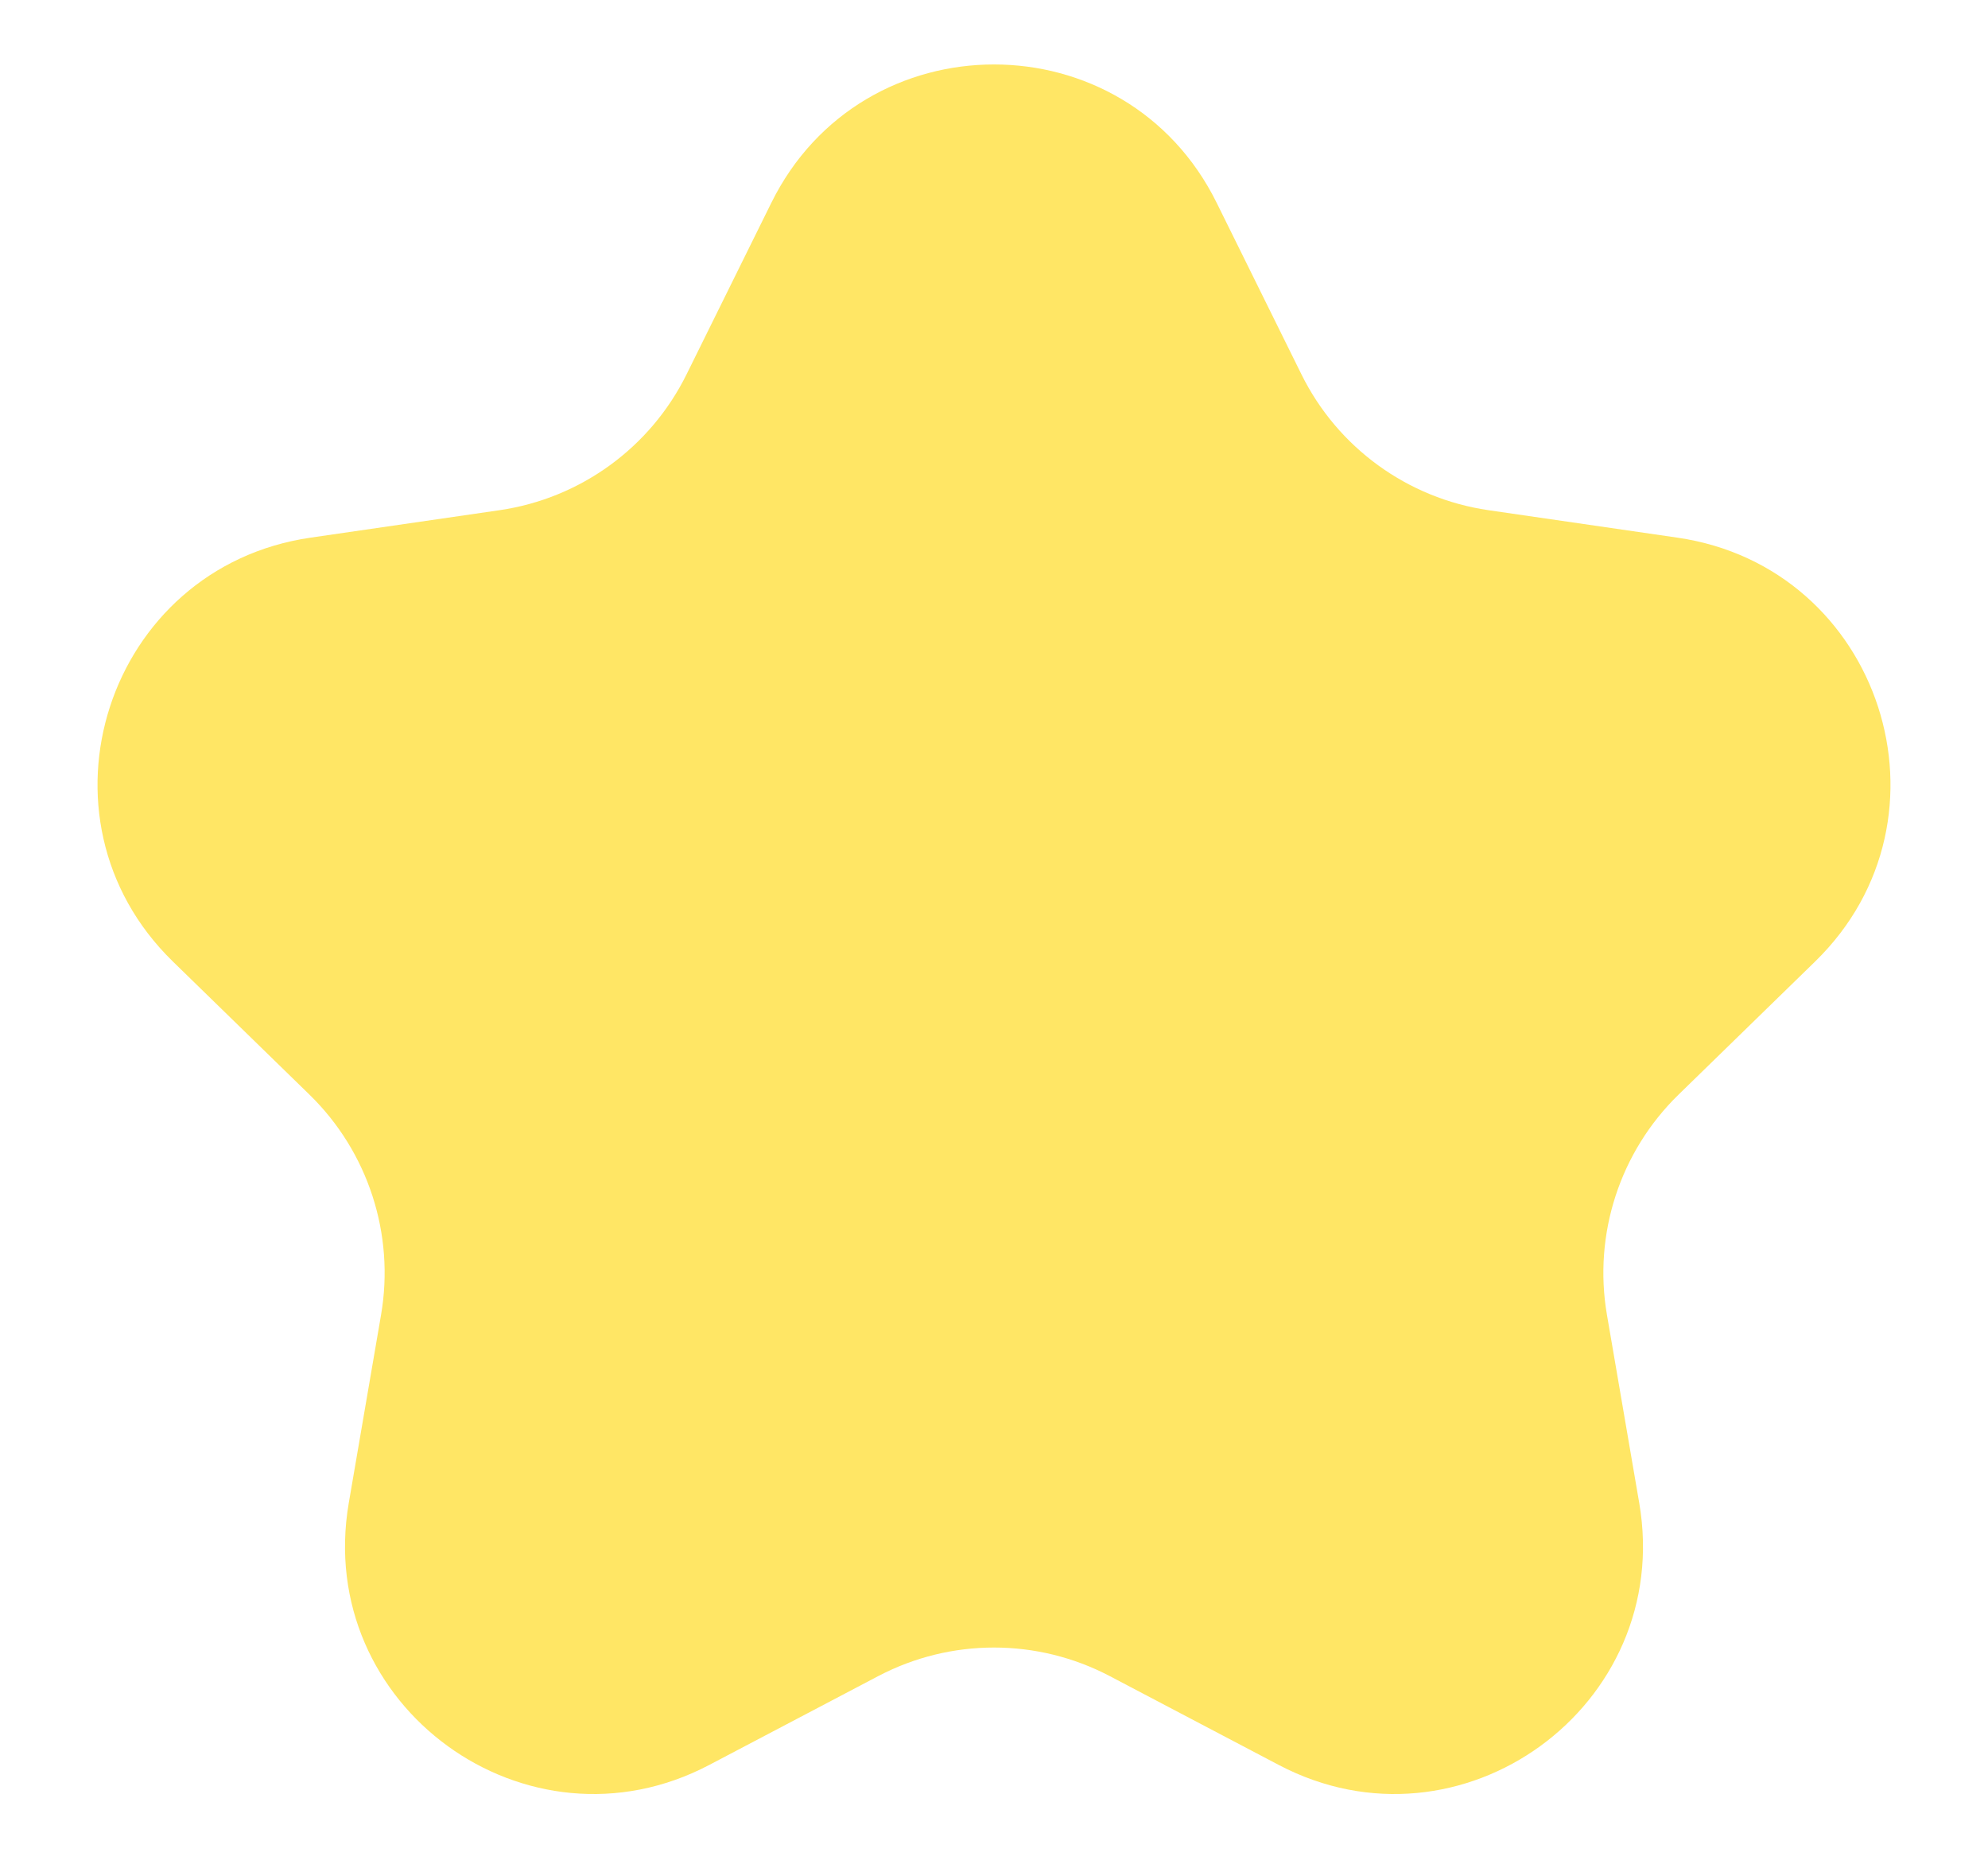
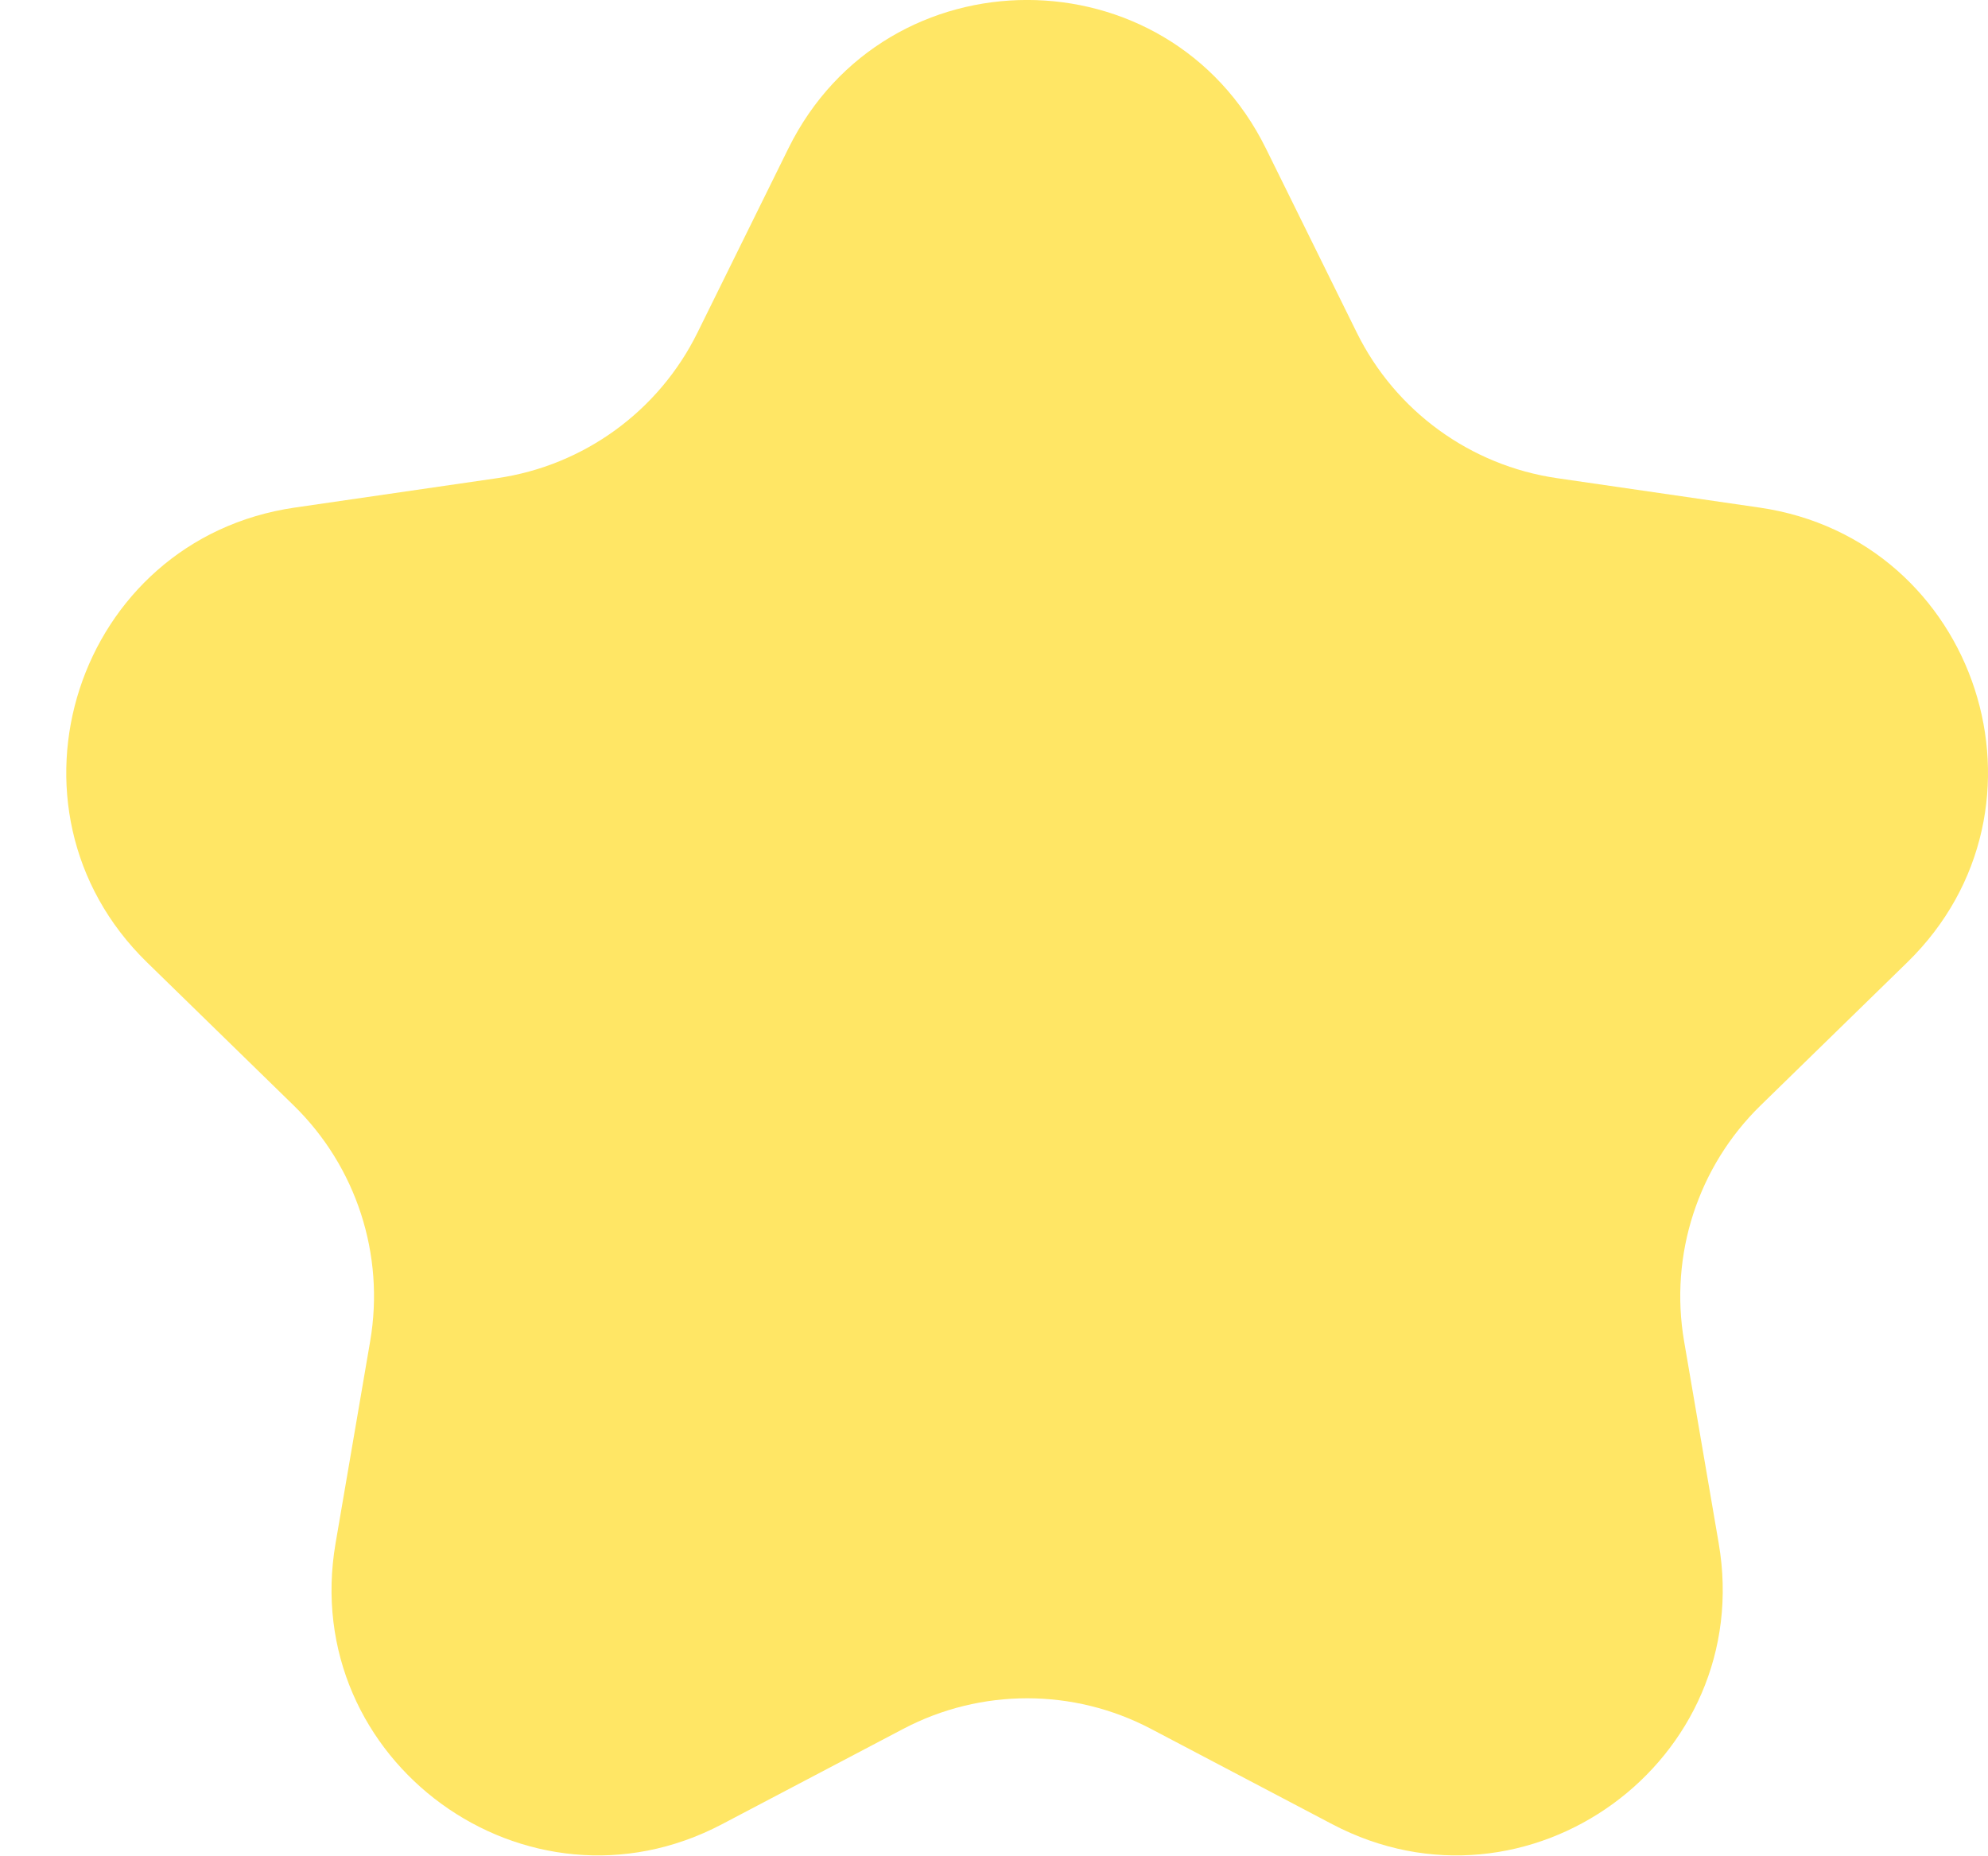
- <svg xmlns="http://www.w3.org/2000/svg" width="16" height="15" viewBox="0 0 16 15" fill="none">
-   <path d="M6.207 1.634C6.94 0.147 9.06 0.147 9.793 1.634L10.474 3.012C10.765 3.602 11.328 4.011 11.979 4.106L13.5 4.327C15.141 4.565 15.796 6.581 14.609 7.738L13.508 8.811C13.037 9.271 12.822 9.933 12.933 10.581L13.193 12.096C13.473 13.73 11.758 14.976 10.291 14.204L8.931 13.489C8.348 13.183 7.652 13.183 7.069 13.489L5.709 14.204C4.242 14.976 2.527 13.73 2.807 12.096L3.067 10.581C3.178 9.933 2.963 9.271 2.492 8.811L1.391 7.738C0.204 6.581 0.859 4.565 2.5 4.327L4.021 4.106C4.672 4.011 5.235 3.602 5.526 3.012L6.207 1.634Z" fill="#FFE665" />
+ <svg xmlns="http://www.w3.org/2000/svg" width="15" height="14" viewBox="0 0 15 14" fill="none">
+   <path d="M5.948 1.121C6.685 -0.374 8.815 -0.374 9.552 1.121L10.236 2.507C10.528 3.101 11.094 3.513 11.749 3.608L13.277 3.83C14.925 4.07 15.584 6.097 14.391 7.261L13.285 8.34C12.811 8.802 12.595 9.468 12.707 10.12L12.968 11.644C13.25 13.287 11.527 14.54 10.052 13.764L8.685 13.045C8.1 12.737 7.4 12.737 6.815 13.045L5.448 13.764C3.974 14.54 2.25 13.287 2.532 11.644L2.793 10.12C2.905 9.468 2.689 8.802 2.215 8.34L1.109 7.261C-0.084 6.097 0.575 4.07 2.223 3.83L3.751 3.608C4.406 3.513 4.972 3.101 5.264 2.507L5.948 1.121Z" fill="#FFE665" />
</svg>
